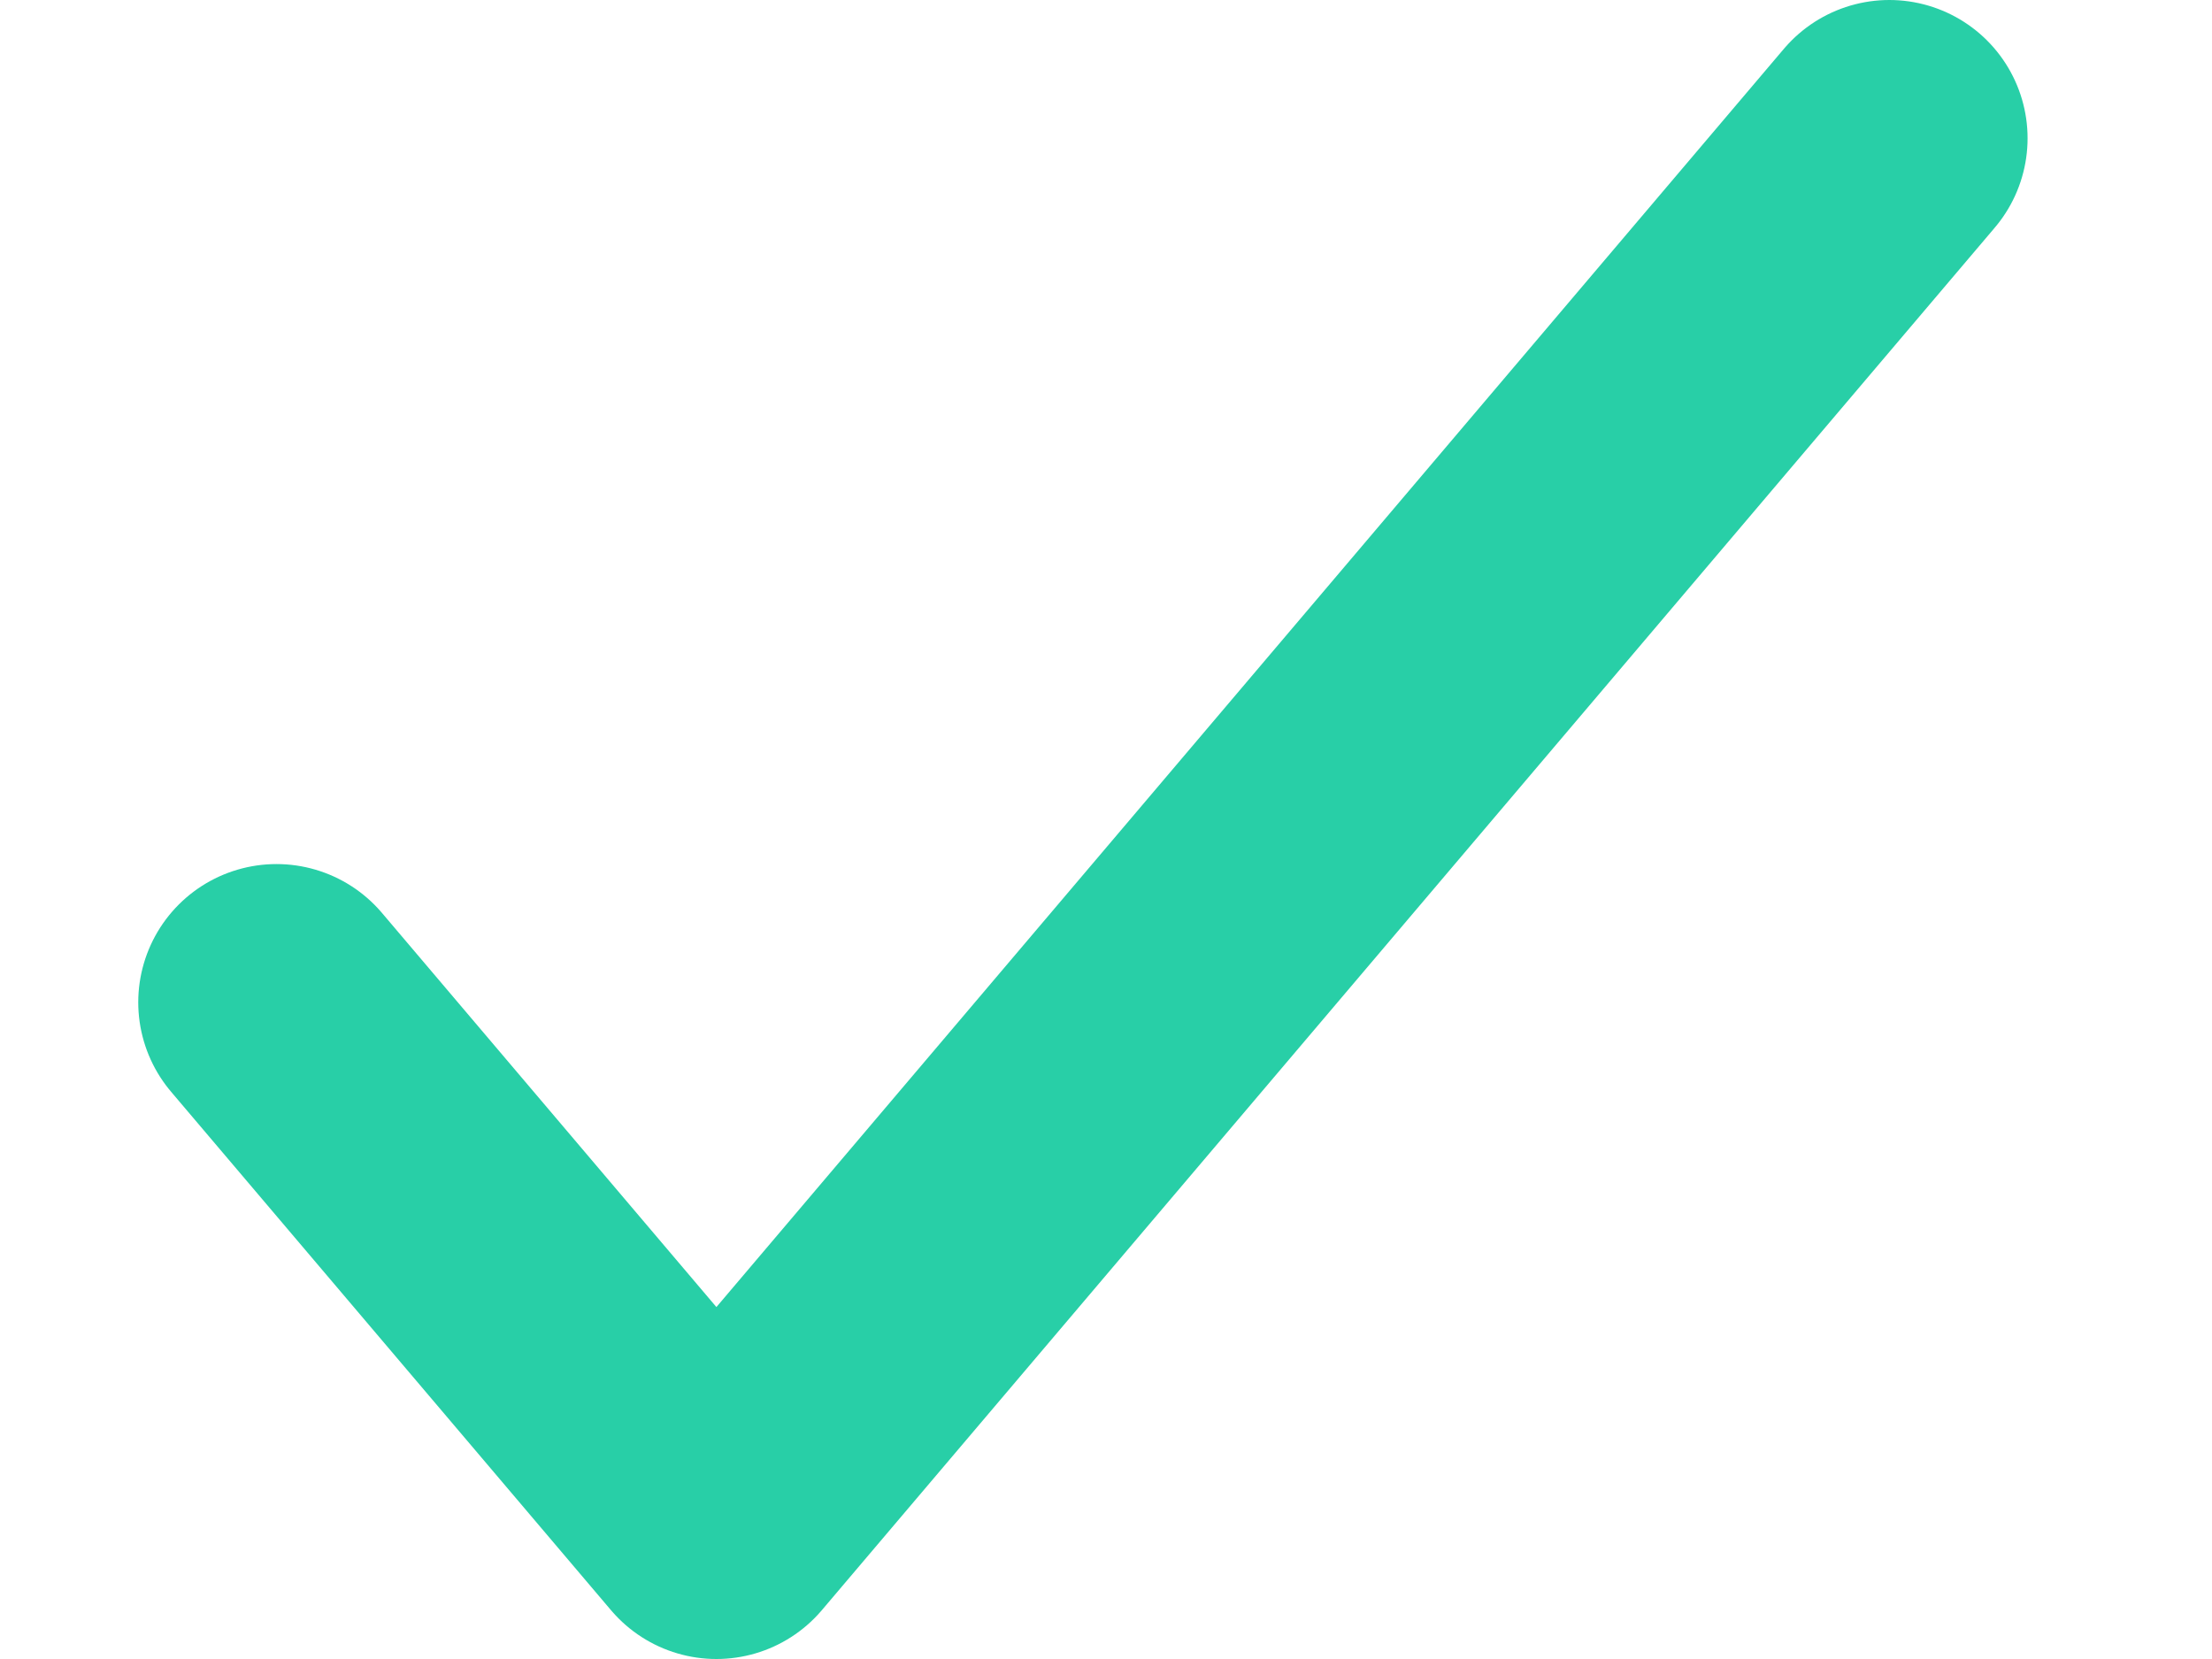
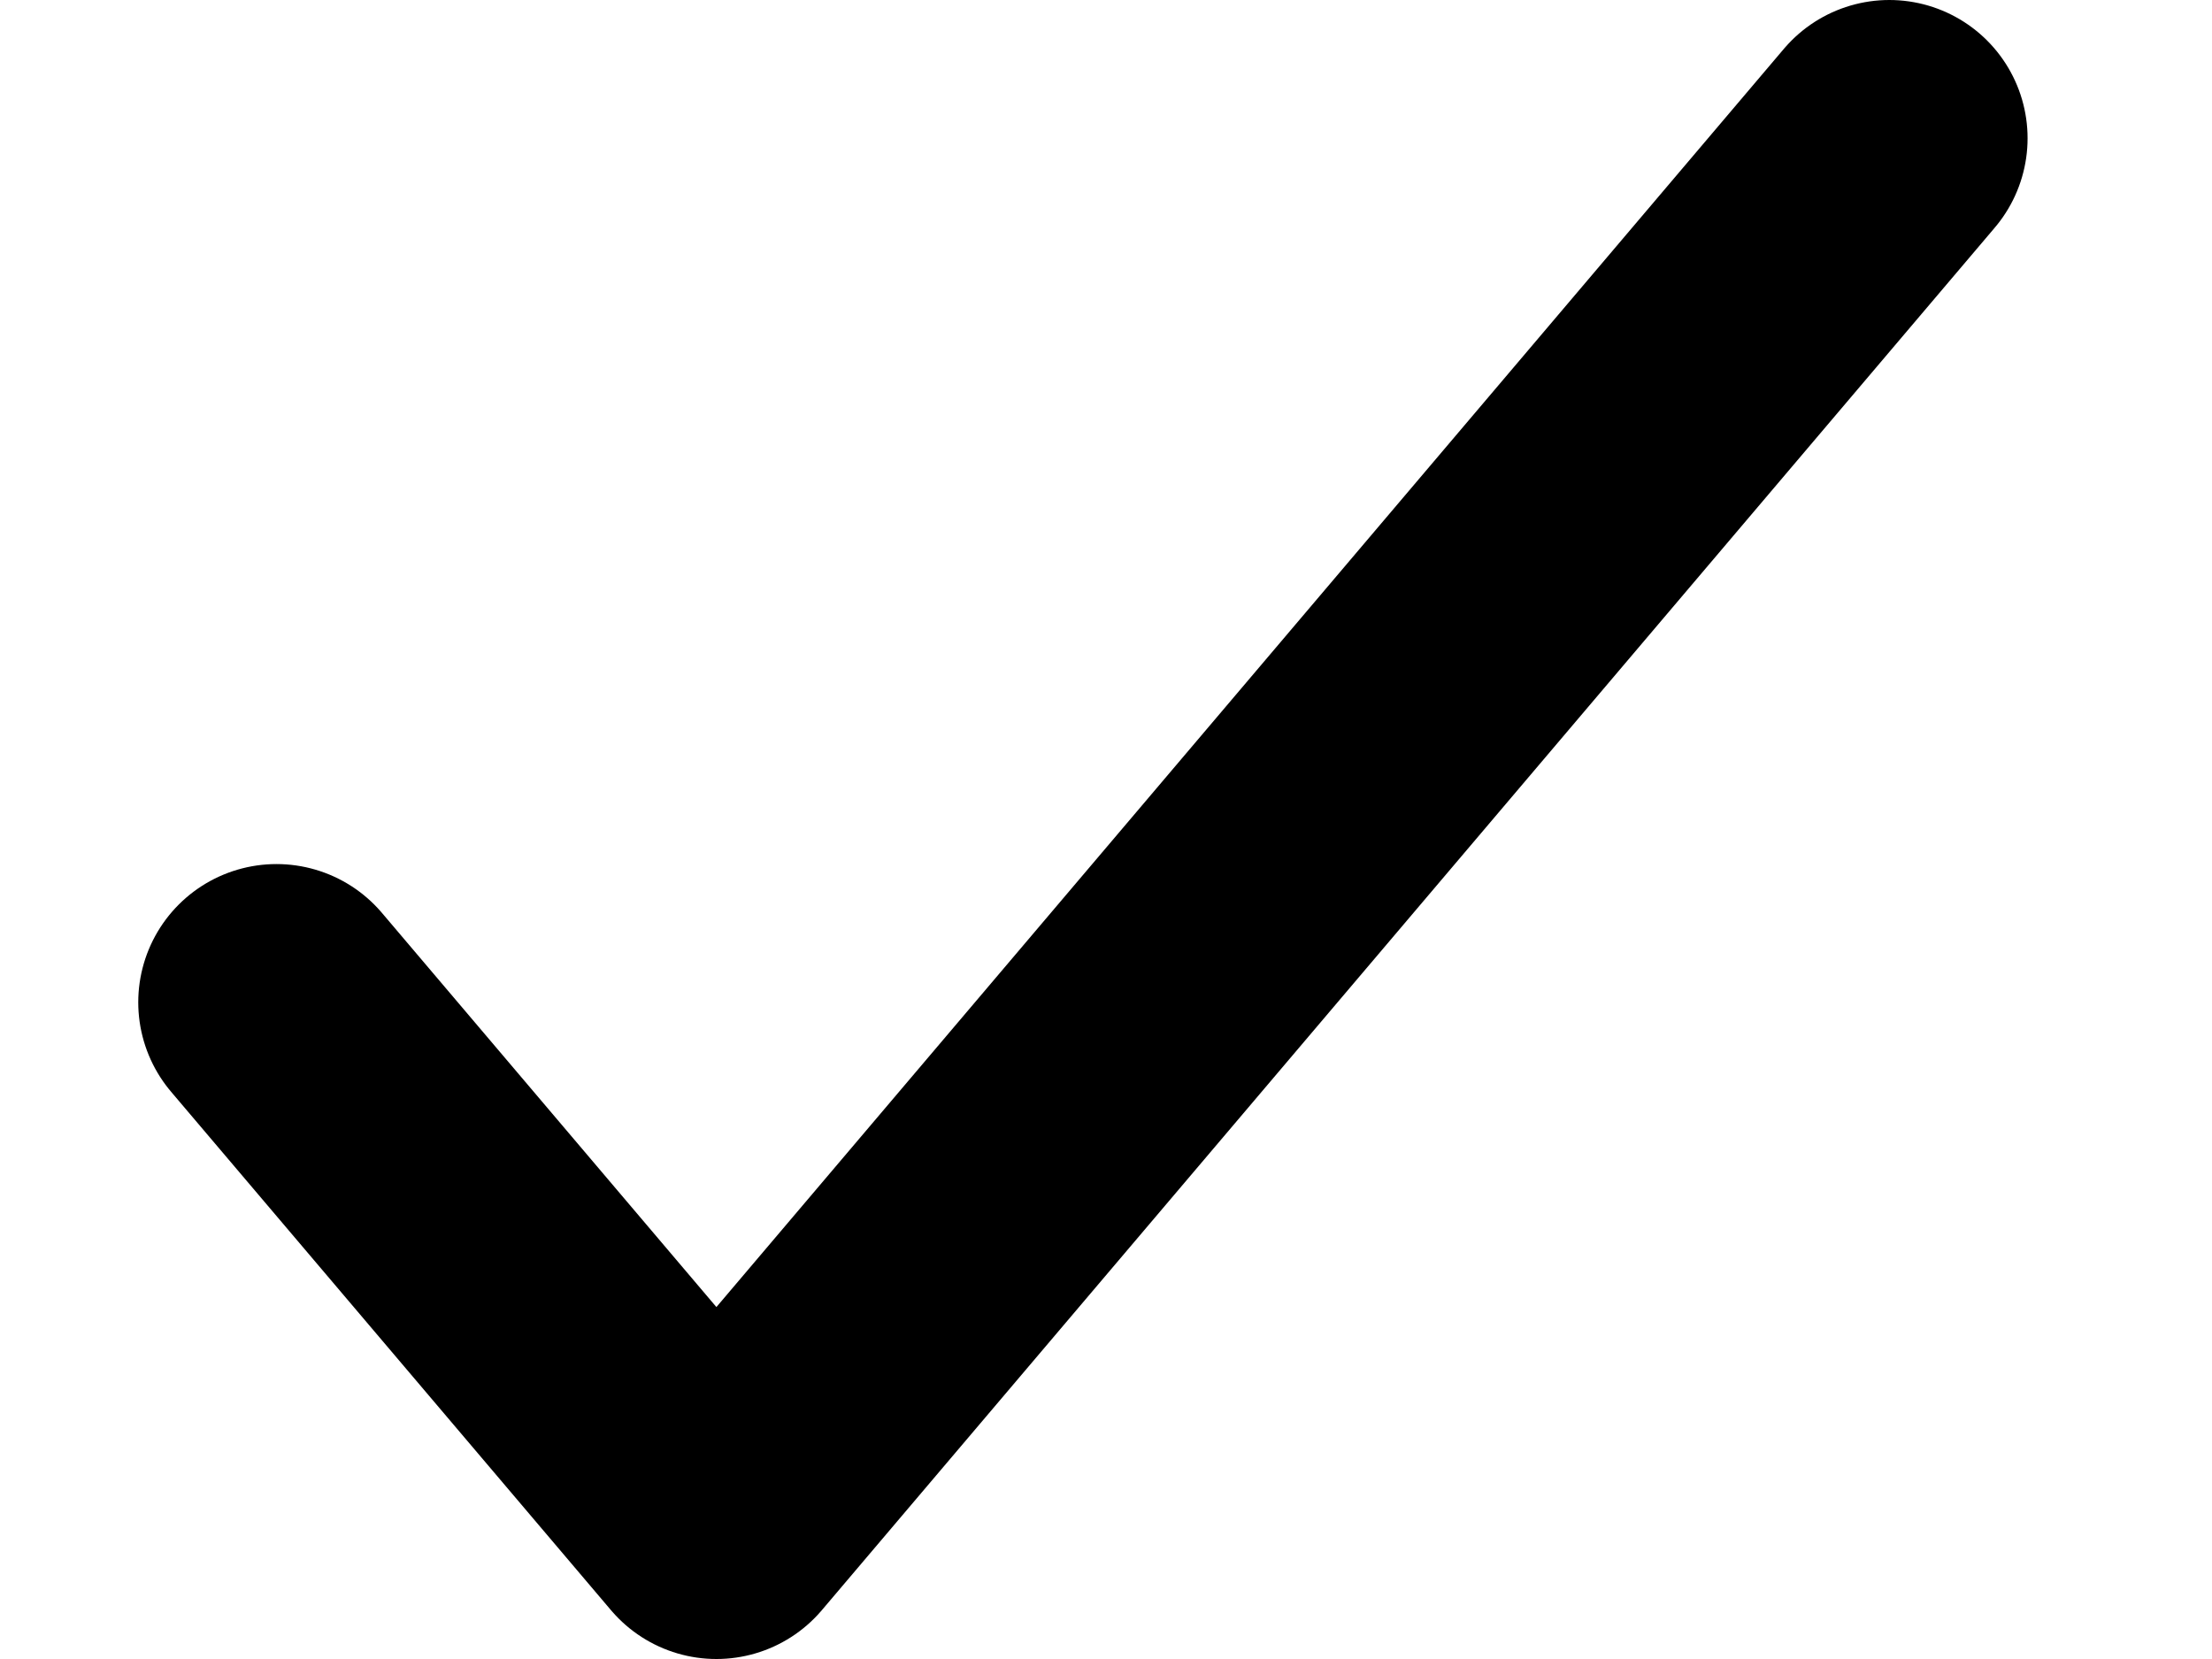
<svg xmlns="http://www.w3.org/2000/svg" width="8" height="6" viewBox="0 0 8 6" fill="none">
-   <path d="M1 3.625L2.591 5.5L6.833 0.5" stroke="#28CFA7" stroke-linecap="round" stroke-linejoin="round" />
+   <path d="M1 3.625L2.591 5.5L6.833 0.5" stroke="currentColor" stroke-linecap="round" stroke-linejoin="round" />
</svg>
